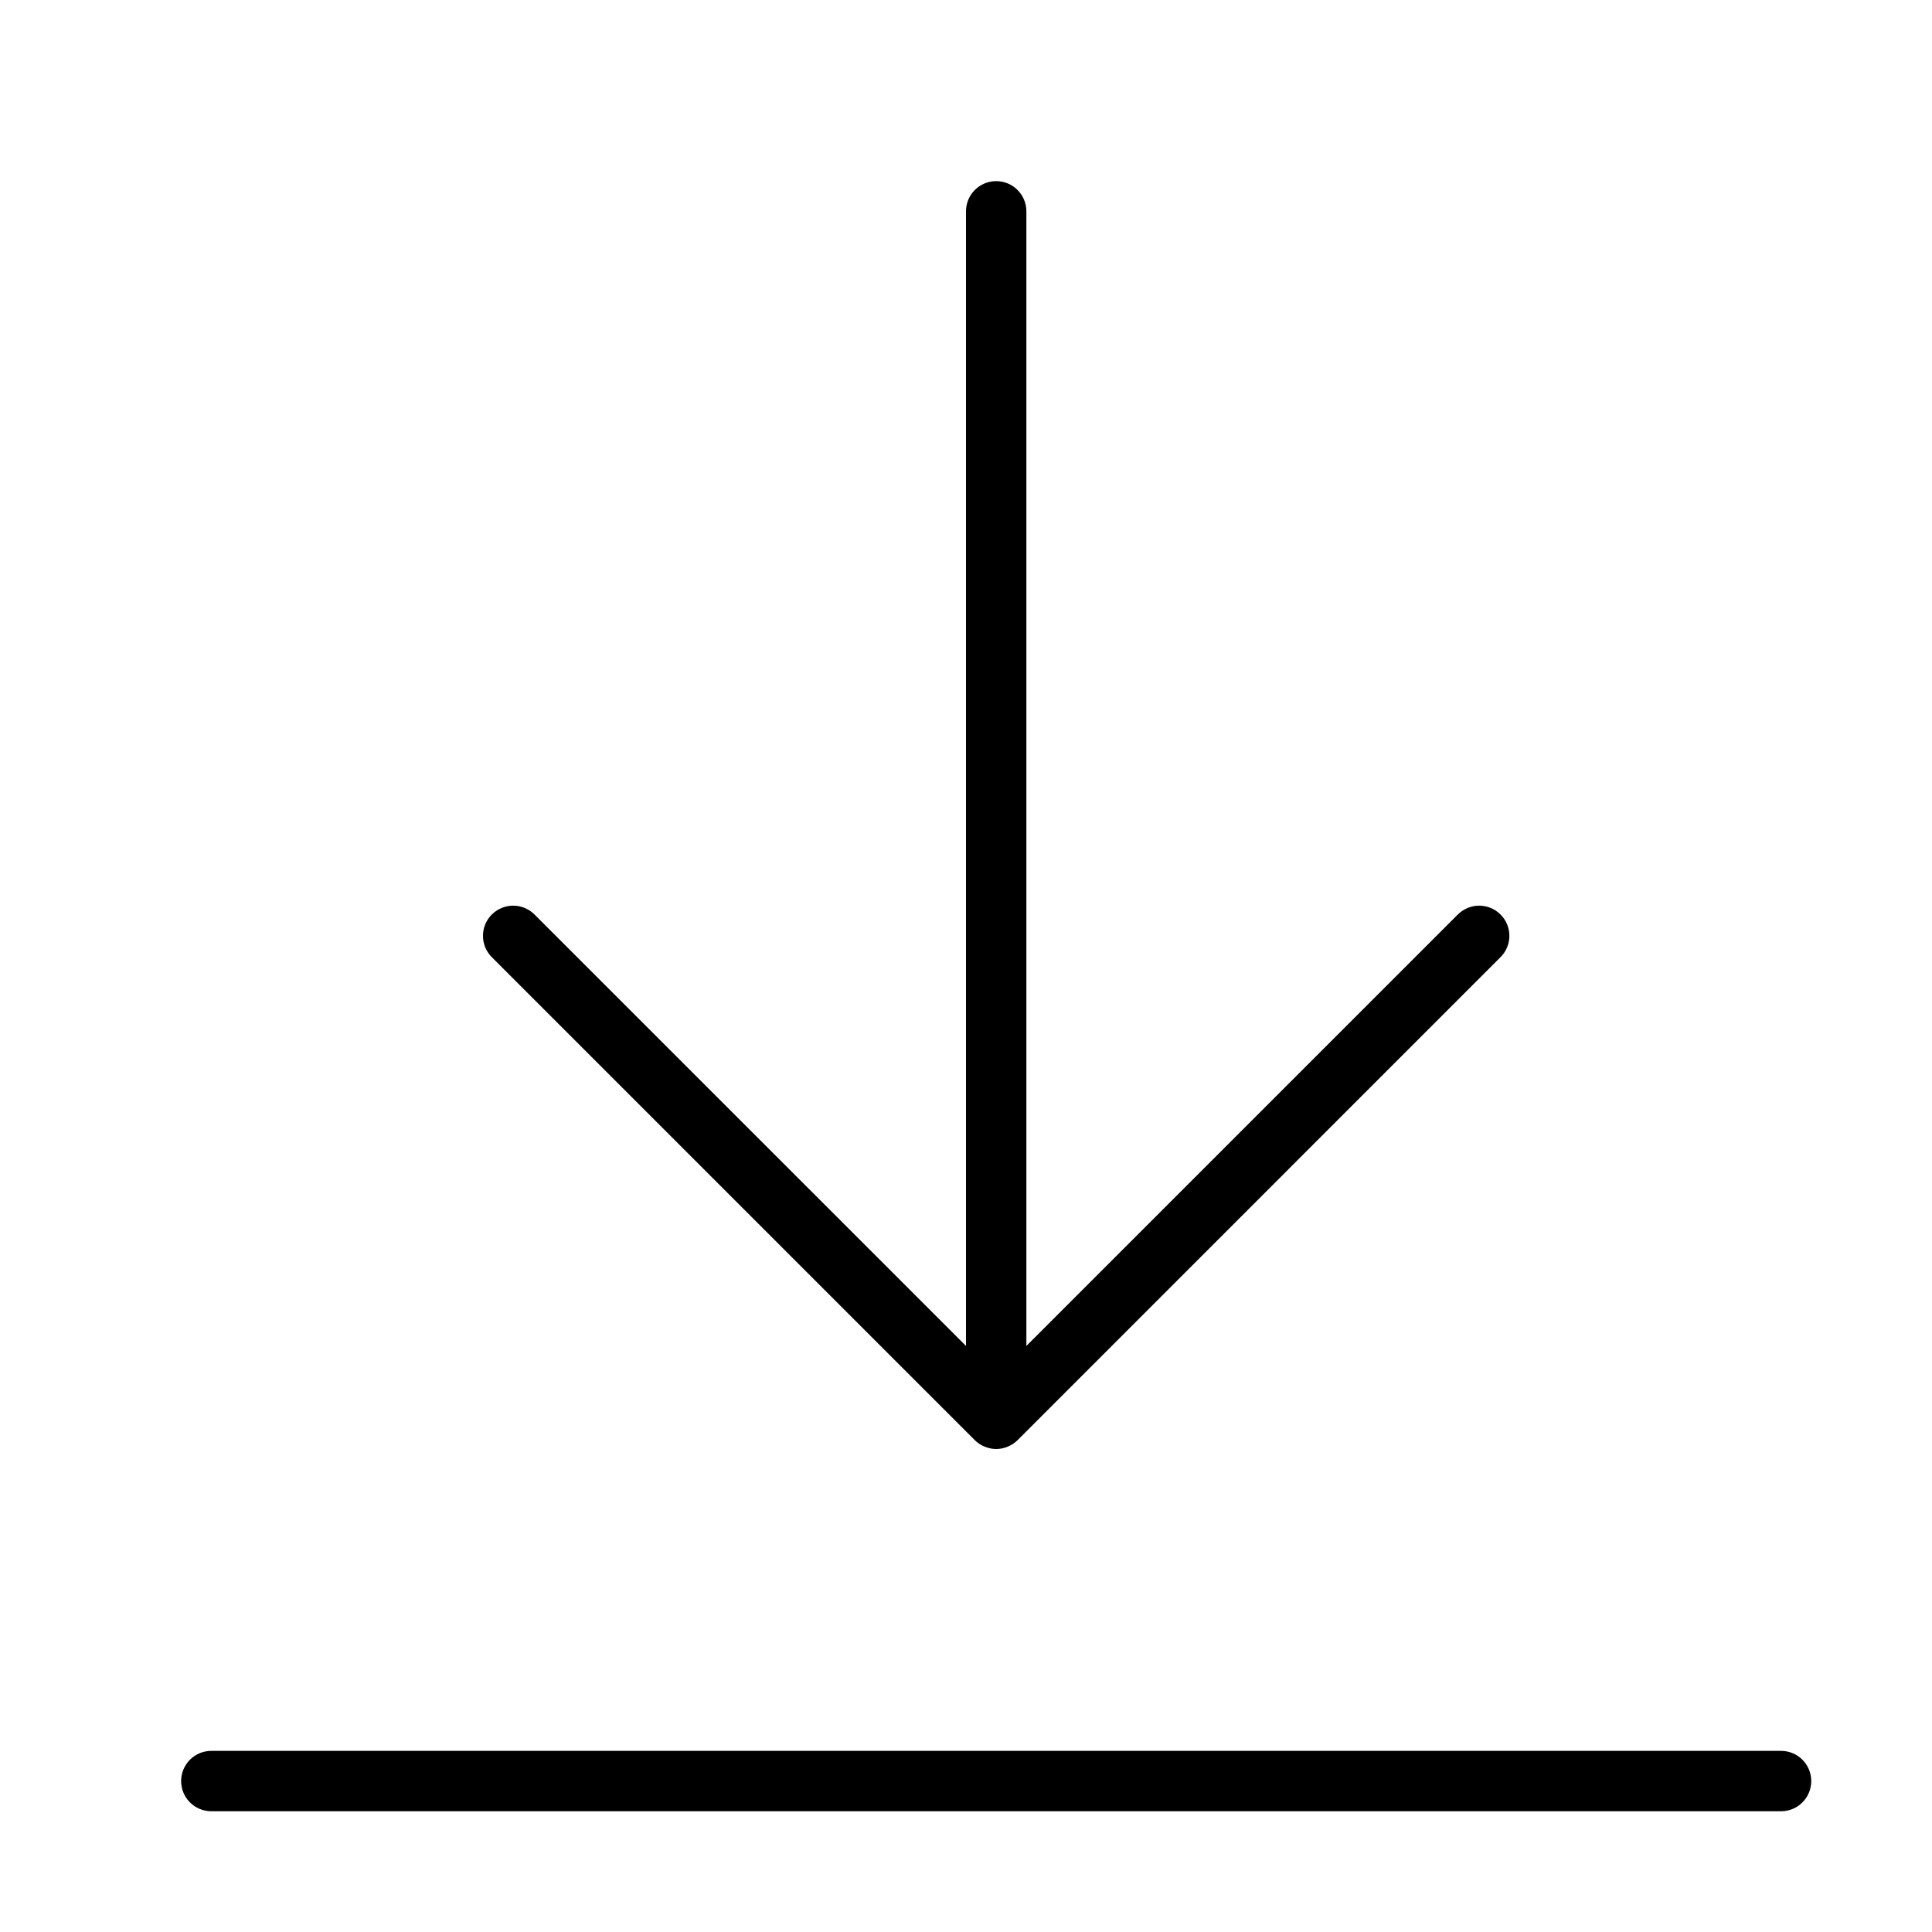
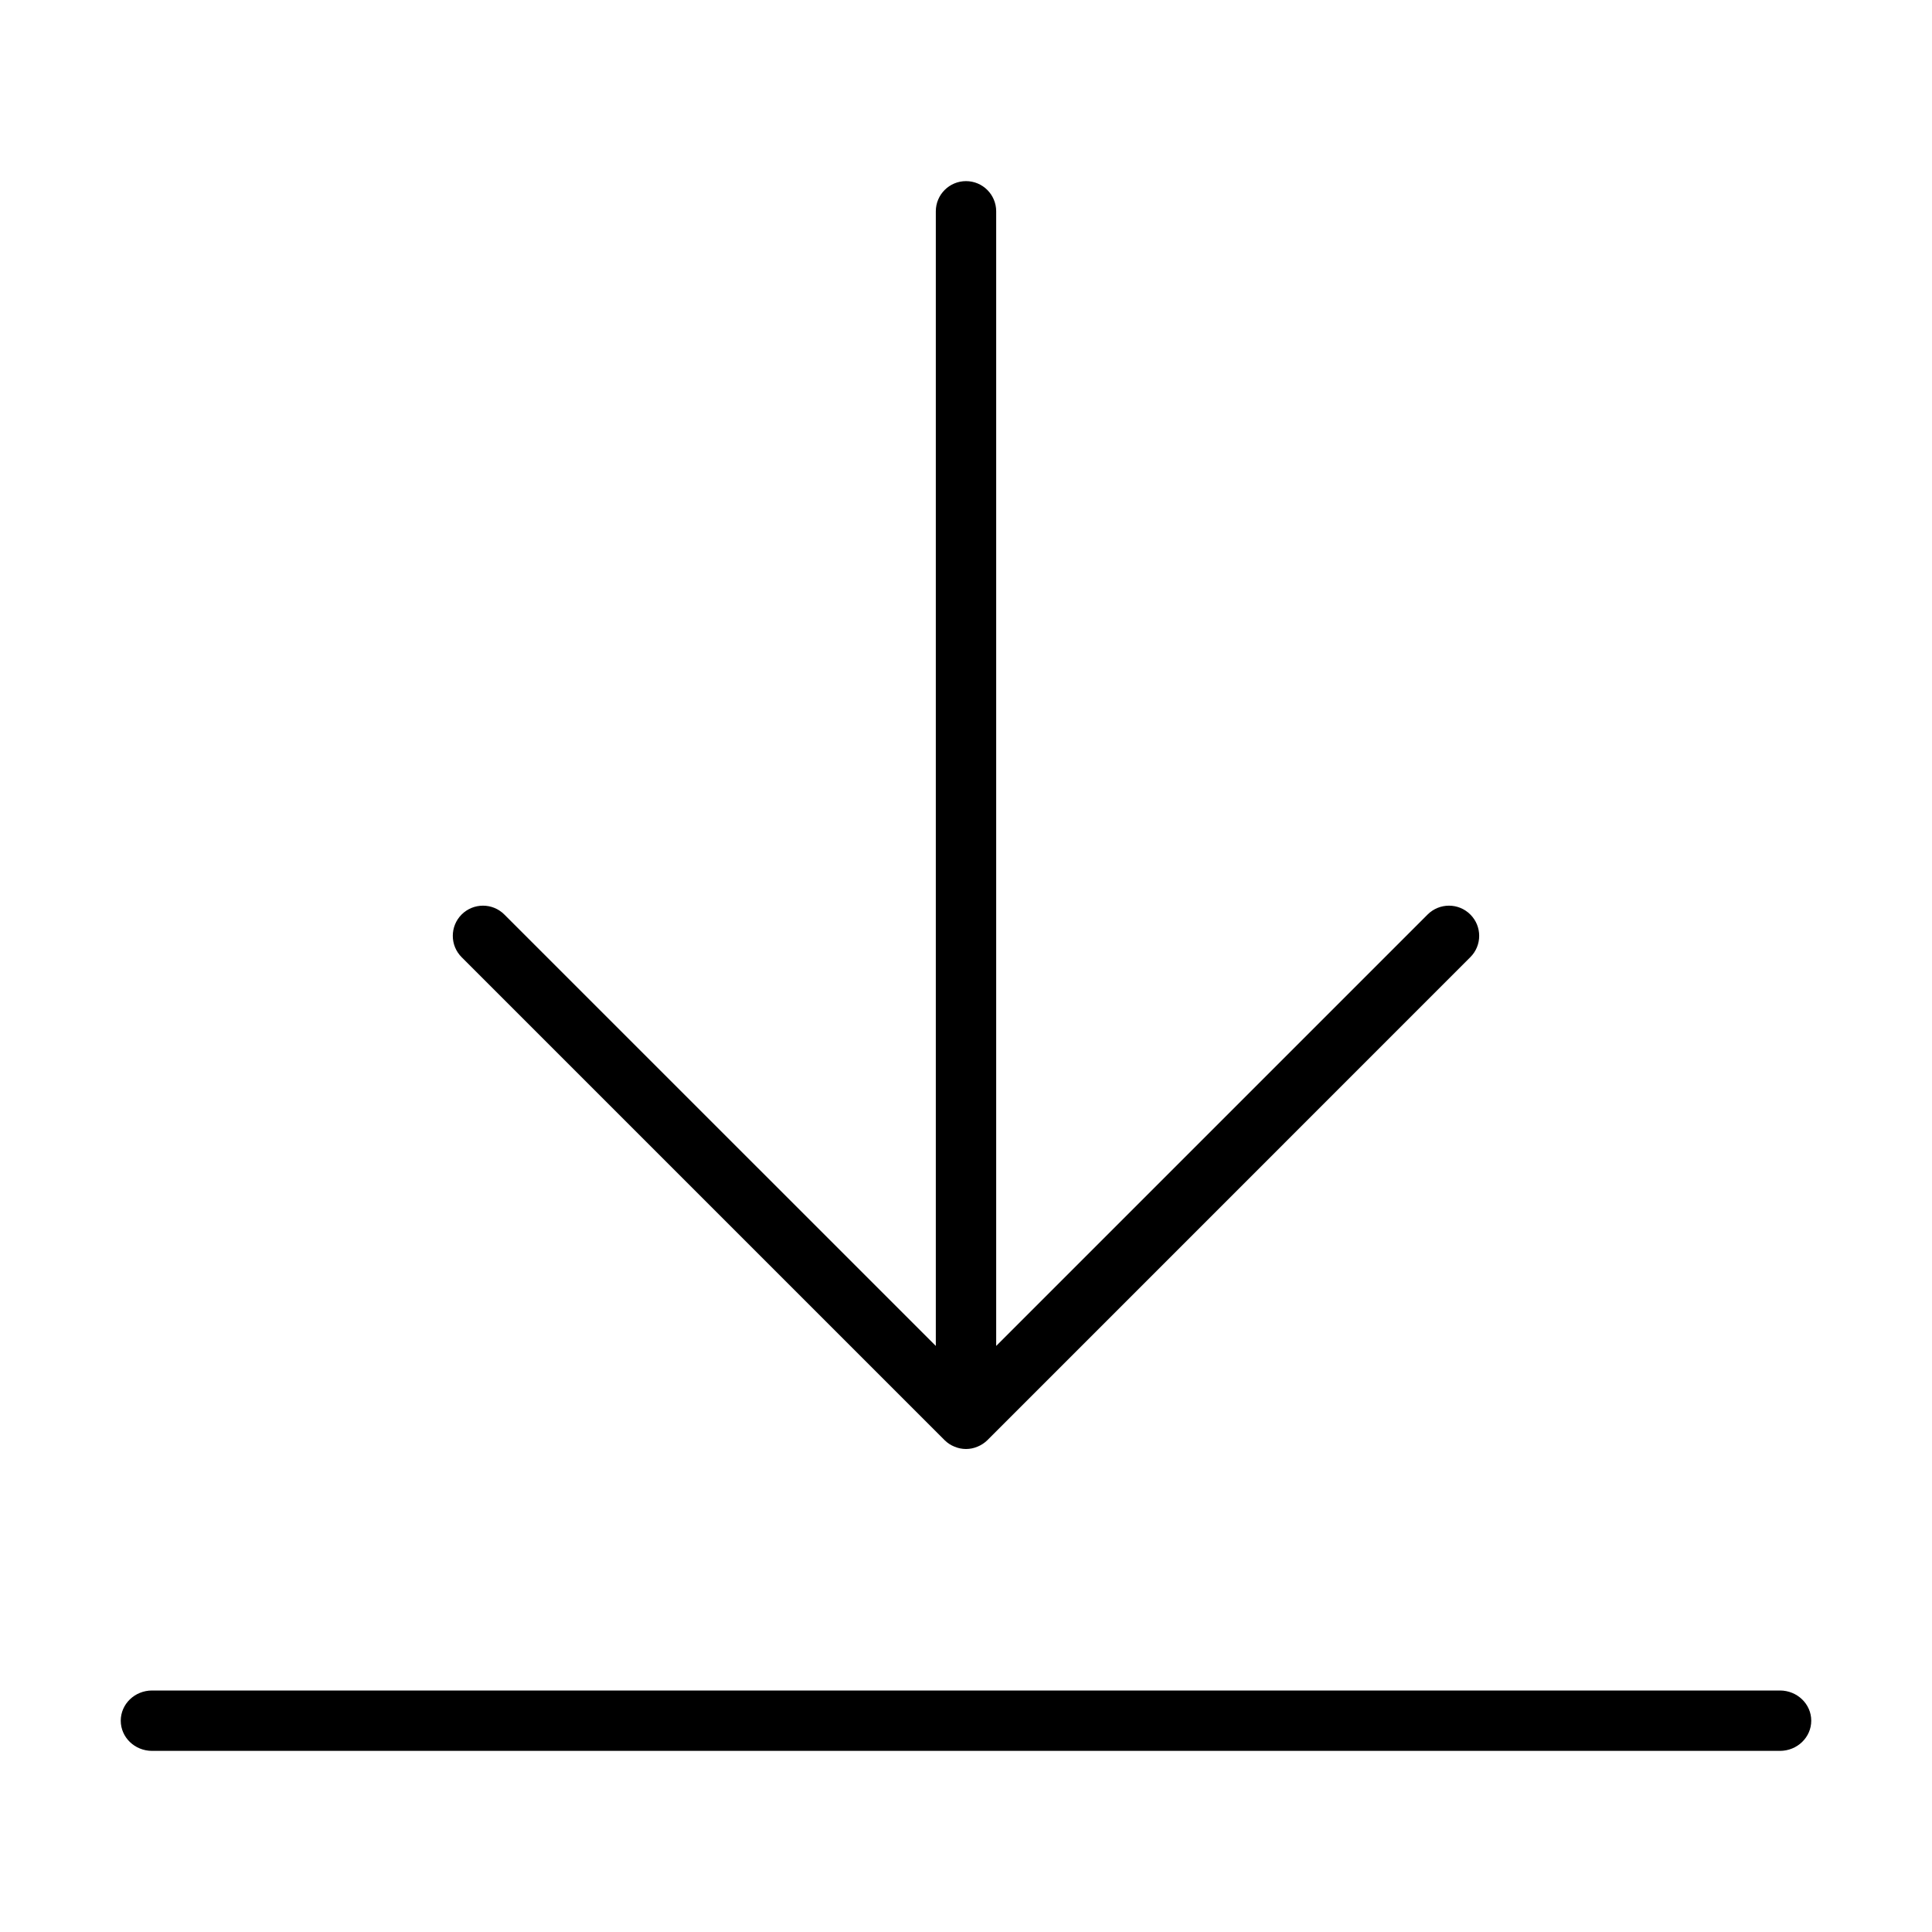
<svg xmlns="http://www.w3.org/2000/svg" width="32" height="32" viewBox="0 0 32 32">
-   <path d="M16.146 23.854l-8-8c-.195-.195-.195-.512 0-.707.196-.195.512-.195.707 0l7.147 7.146 0-18.793c0-.276.224-.5.5-.5.276 0 .5.224.5.5l0 18.793 7.146-7.146c.196-.195.512-.195.707 0 .196.195.196.512 0 .707l-7.999 8c-.047.046-.102.082-.163.107-.061.026-.126.039-.191.039-.065 0-.13-.013-.191-.039-.061-.024-.117-.061-.163-.107zM29.5 29c.276 0 .5.224.5.5 0 .276-.224.5-.5.5l-26 0c-.276 0-.5-.224-.5-.5 0-.276.224-.5.5-.5l26 0z" fill="#000" fill-rule="evenodd" />
+   <path d="M15.646 23.854l-8-8c-.195-.195-.195-.512 0-.707.196-.195.512-.195.707 0l7.147 7.146 0-18.793c0-.276.224-.5.5-.5.276 0 .5.224.5.5l0 18.793 7.146-7.146c.196-.195.512-.195.707 0 .196.195.196.512 0 .707l-7.999 8c-.047.046-.102.082-.163.107-.061.026-.126.039-.191.039-.065 0-.13-.013-.191-.039-.061-.024-.117-.061-.163-.107zM29.481 28C29.768 28 30 28.224 30 28.5c0 .276-.232.5-.519.5L2.519 29C2.232 29 2 28.776 2 28.5c0-.276.232-.5.519-.5L29.481 28z" fill="#000" fill-rule="evenodd" />
</svg>
